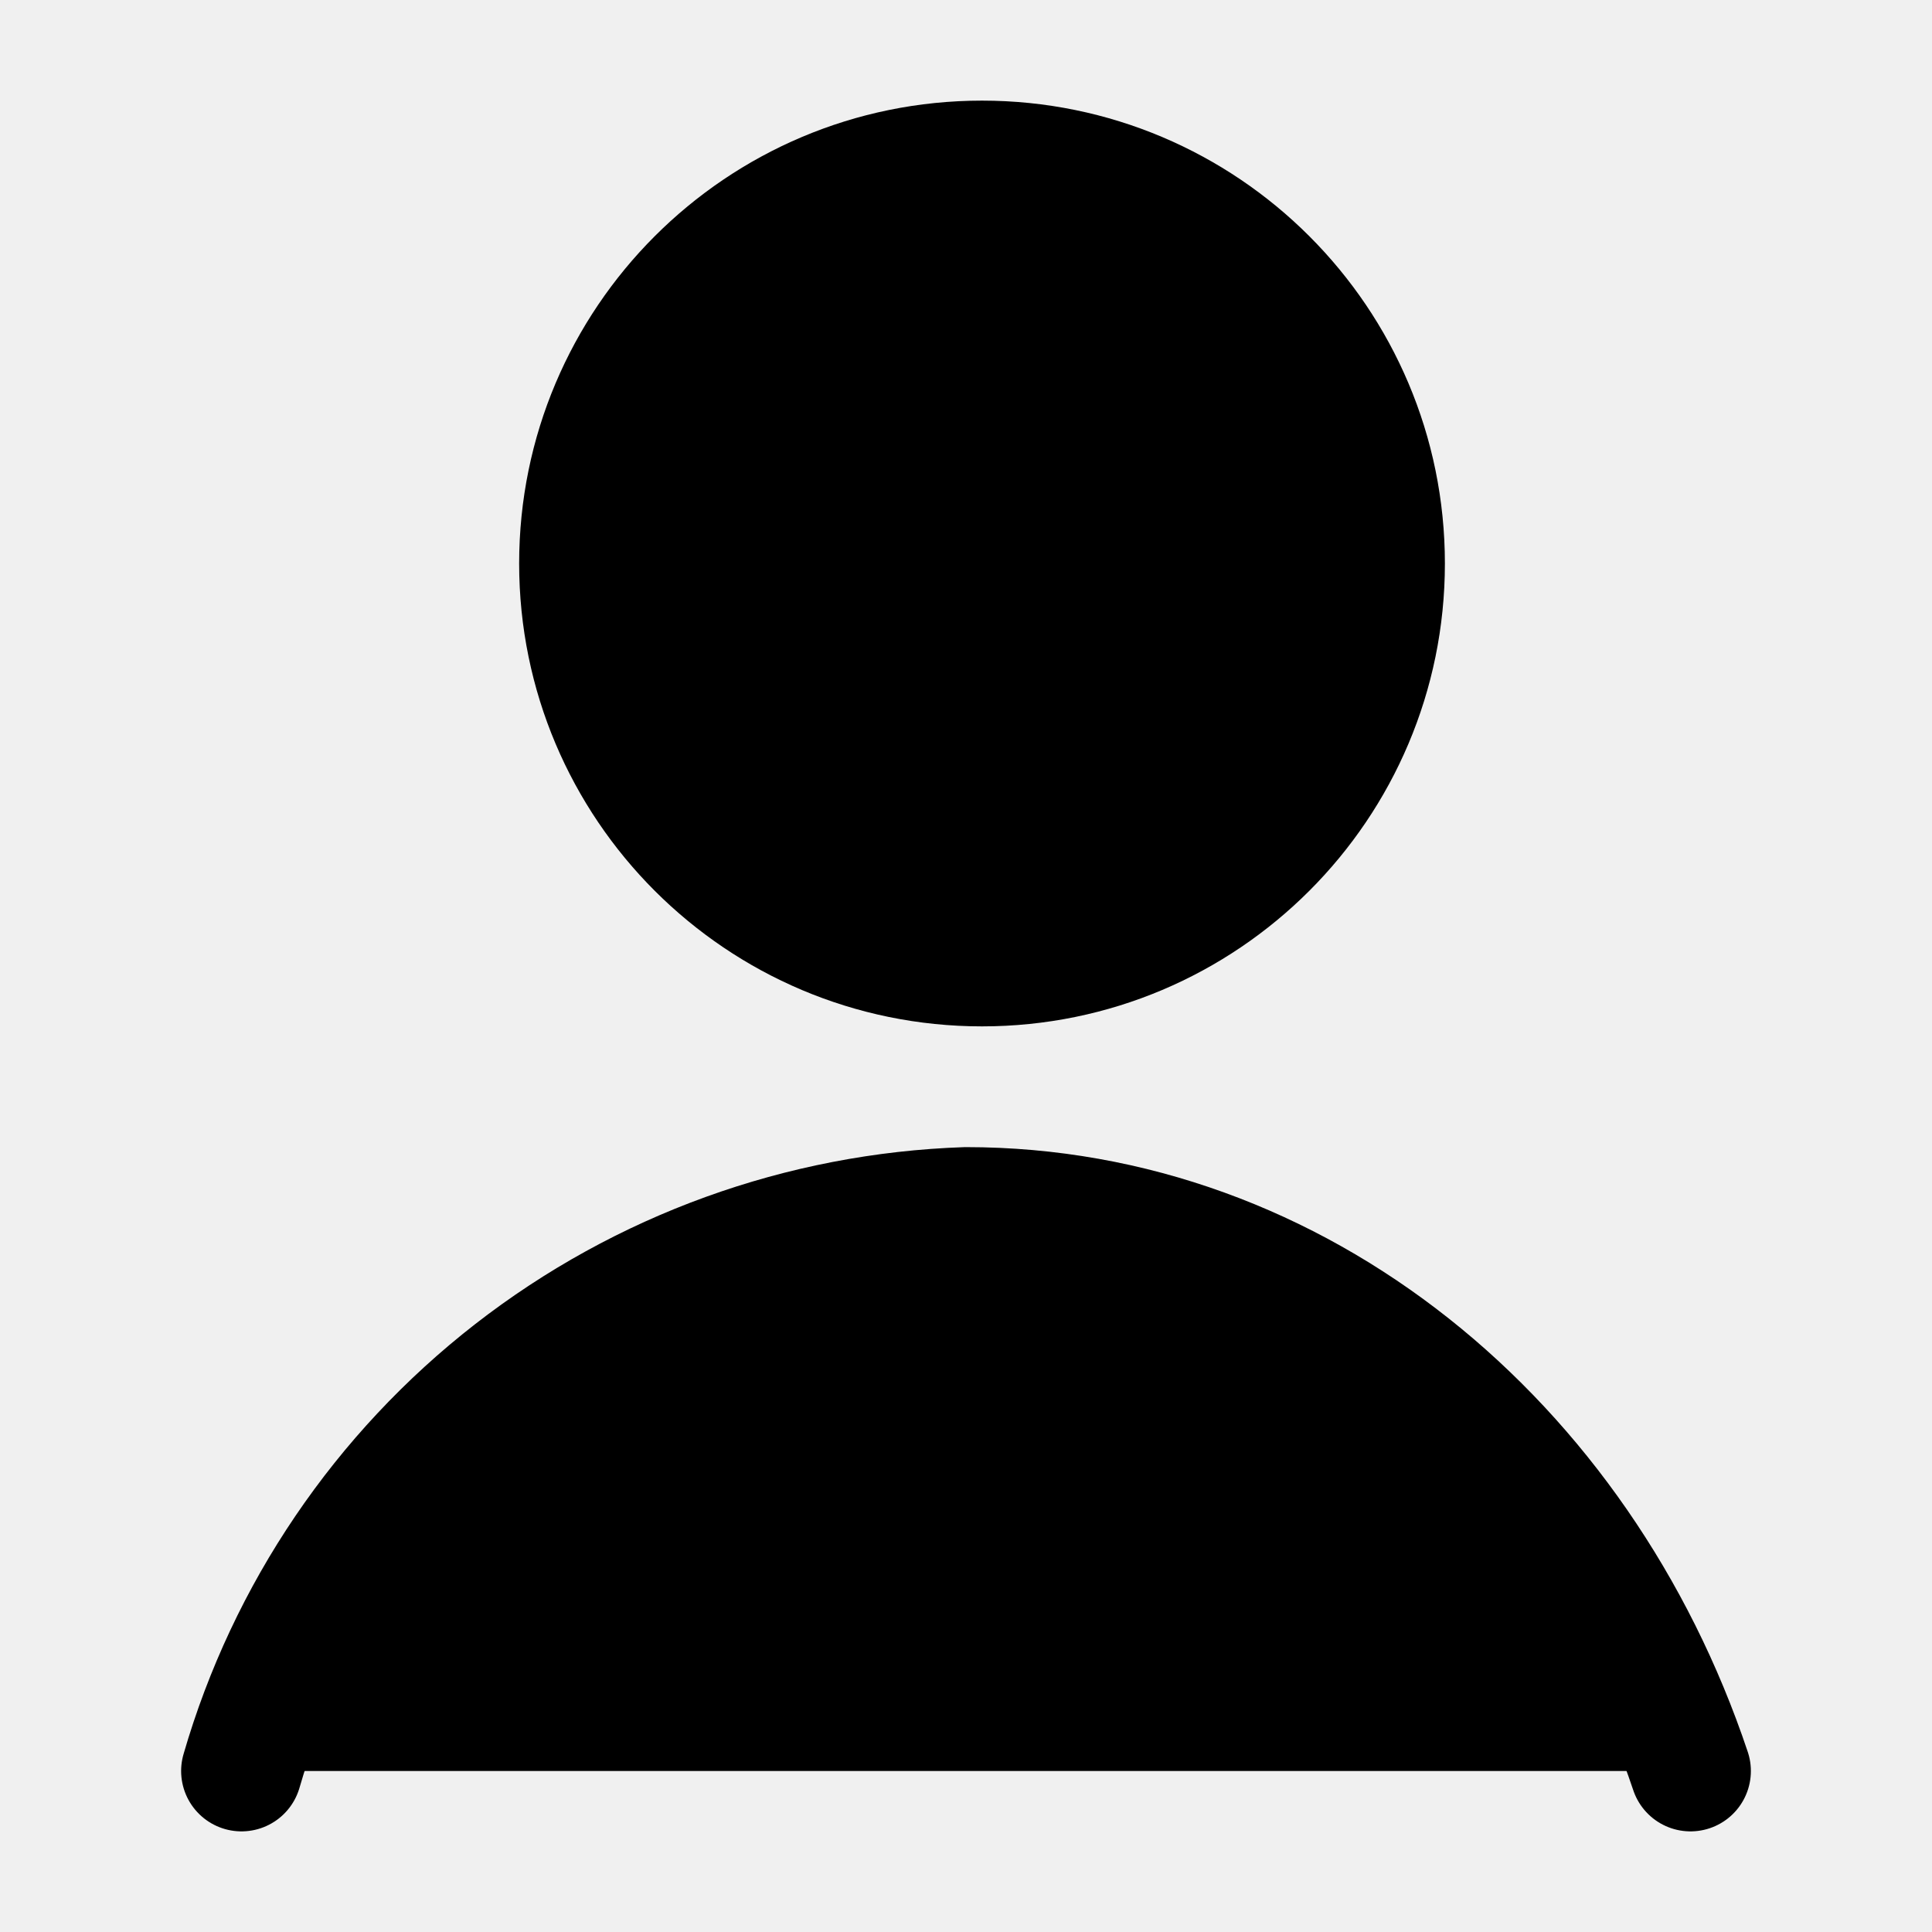
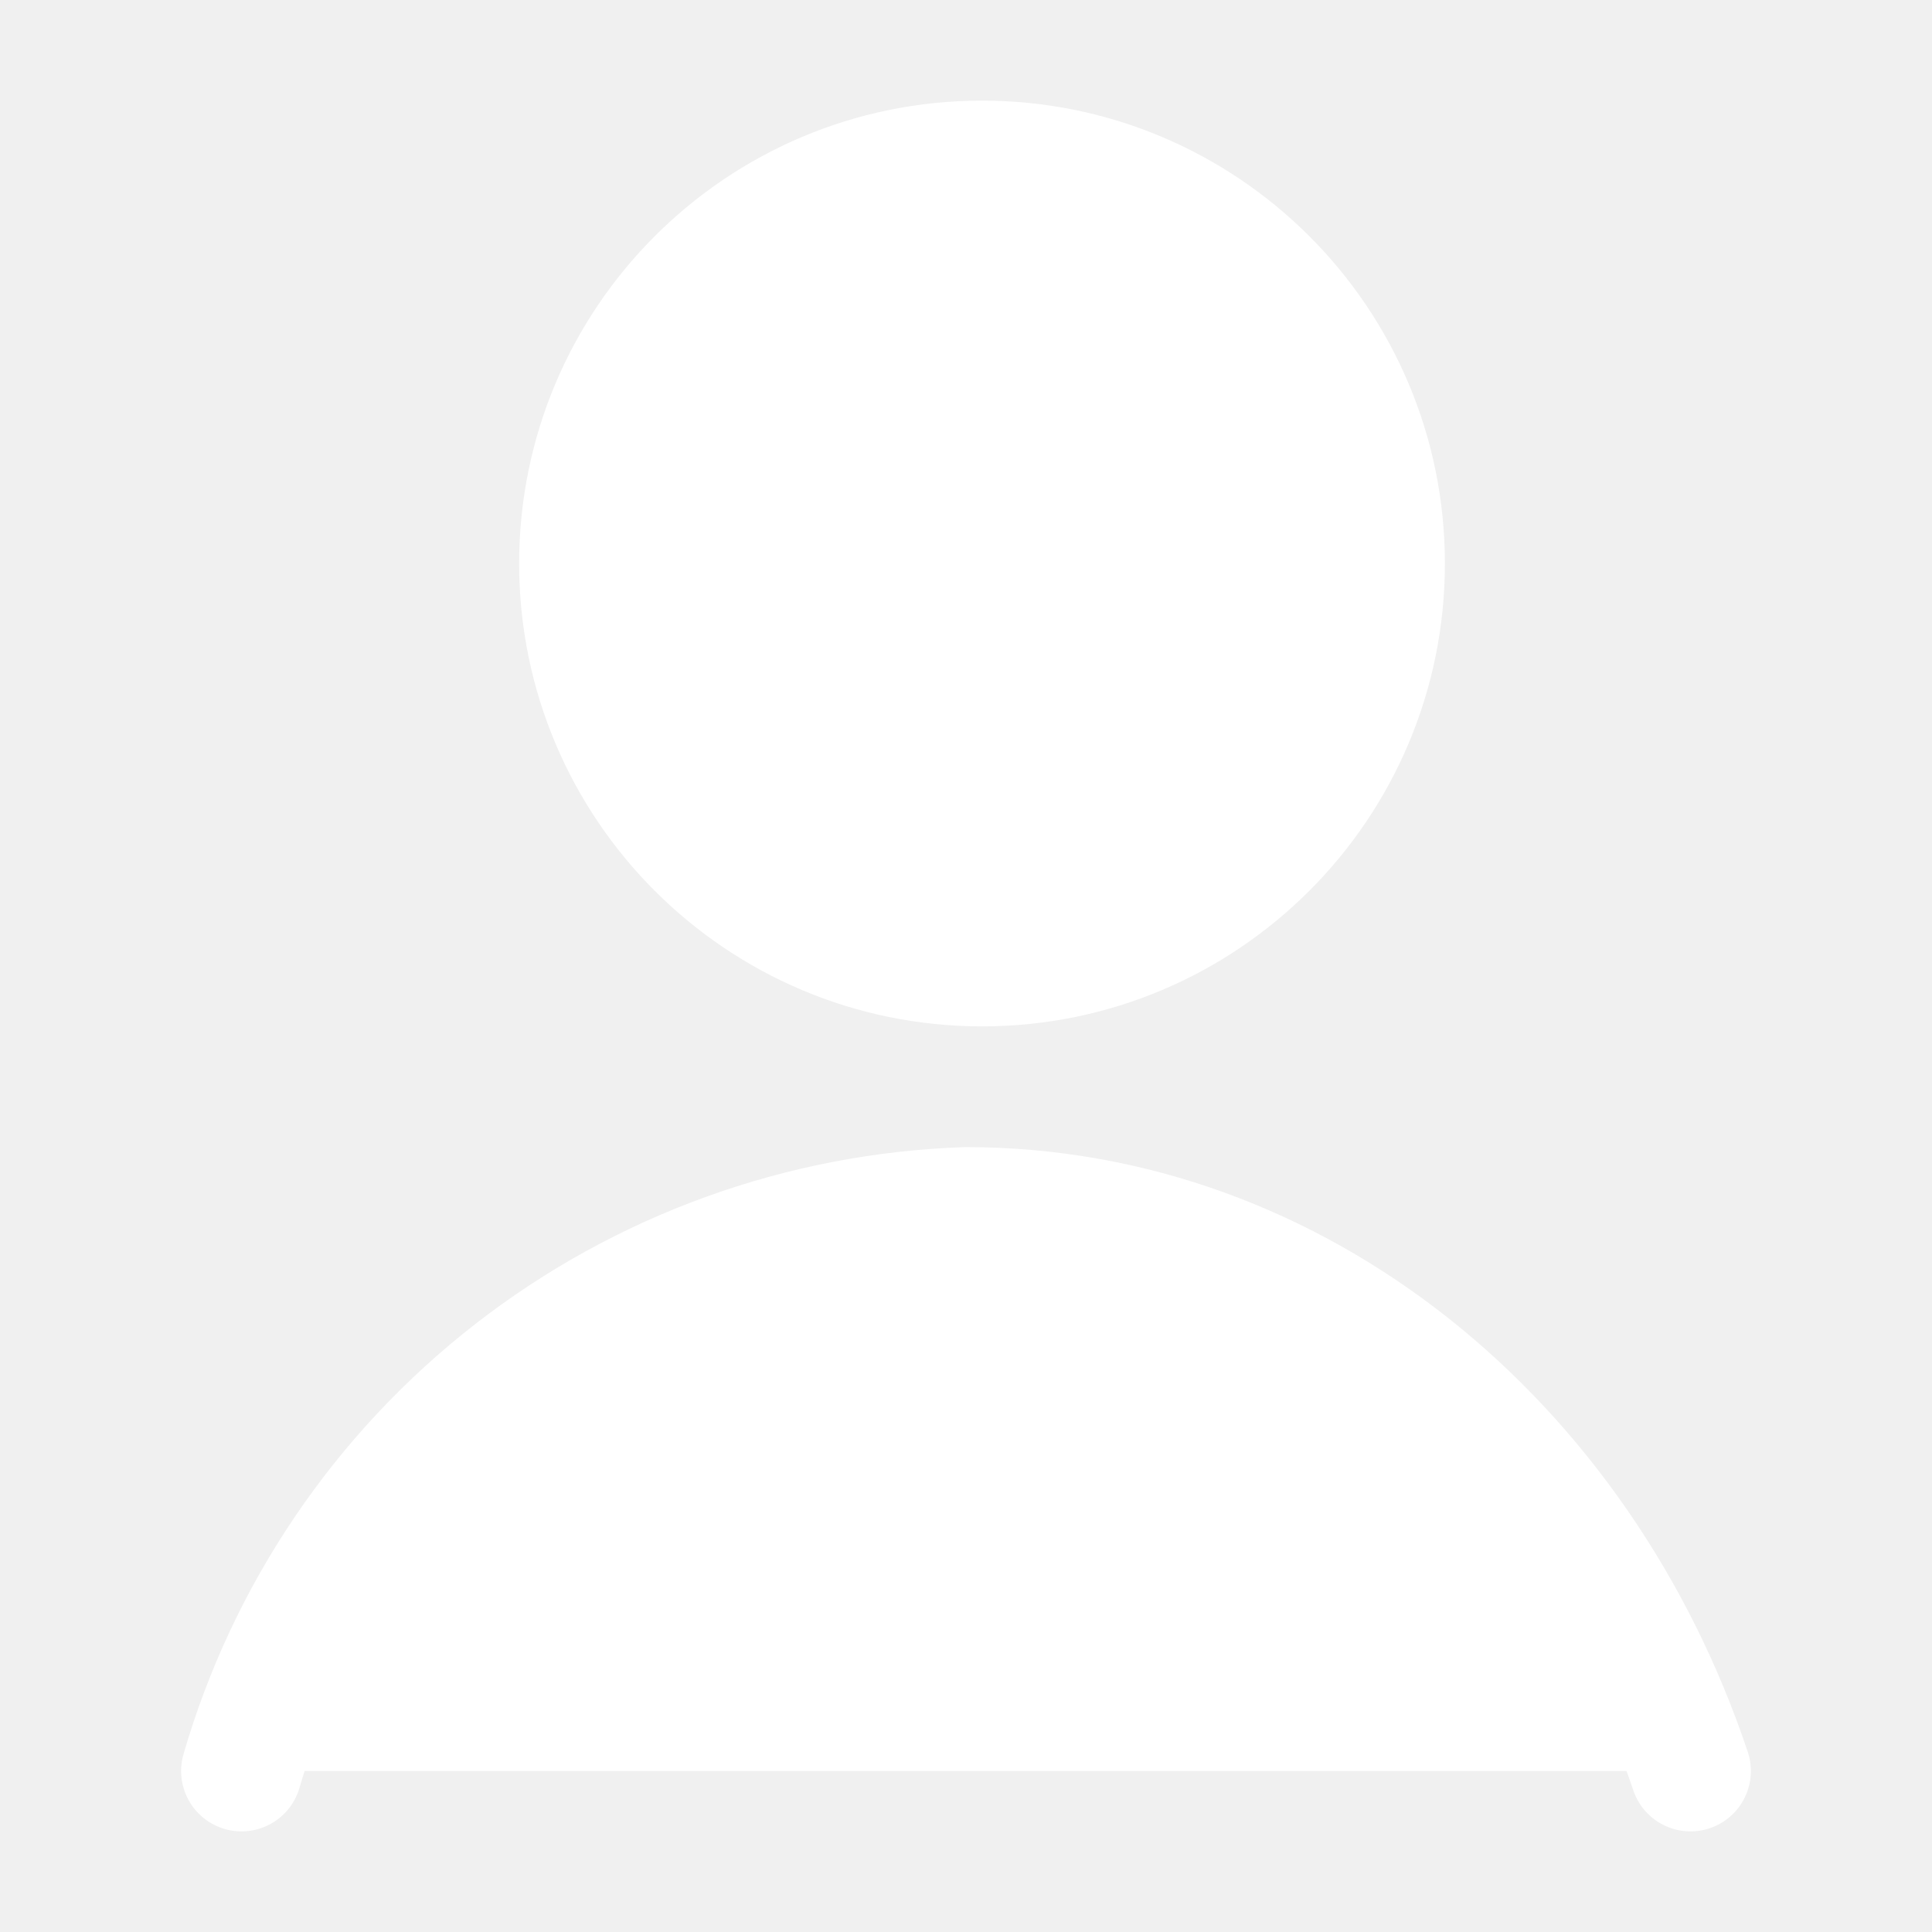
- <svg xmlns="http://www.w3.org/2000/svg" width="800px" height="800px" viewBox="0 0 24 24" fill="black">
-   <path d="M12.199 12C14.961 12 17.199 9.761 17.199 7C17.199 4.239 14.961 2 12.199 2C9.438 2 7.199 4.239 7.199 7C7.199 9.761 9.438 12 12.199 12Z" stroke="#000000" stroke-width="1.5" stroke-linecap="round" stroke-linejoin="round" />
-   <path d="M3 22C3.57 20.033 4.748 18.297 6.364 17.04C7.981 15.783 9.953 15.069 12 15C16.12 15 19.63 17.91 21 22" stroke="#000000" stroke-width="1.5" stroke-linecap="round" stroke-linejoin="round" />
+ <svg xmlns="http://www.w3.org/2000/svg" width="800px" height="800px" viewBox="0 0 24 24" fill="white">
+   <path d="M12.199 12C14.961 12 17.199 9.761 17.199 7C17.199 4.239 14.961 2 12.199 2C9.438 2 7.199 4.239 7.199 7C7.199 9.761 9.438 12 12.199 12Z" stroke="white" stroke-width="1.5" stroke-linecap="round" stroke-linejoin="round" />
+   <path d="M3 22C3.57 20.033 4.748 18.297 6.364 17.04C7.981 15.783 9.953 15.069 12 15C16.12 15 19.63 17.91 21 22" stroke="white" stroke-width="1.5" stroke-linecap="round" stroke-linejoin="round" />
</svg>
